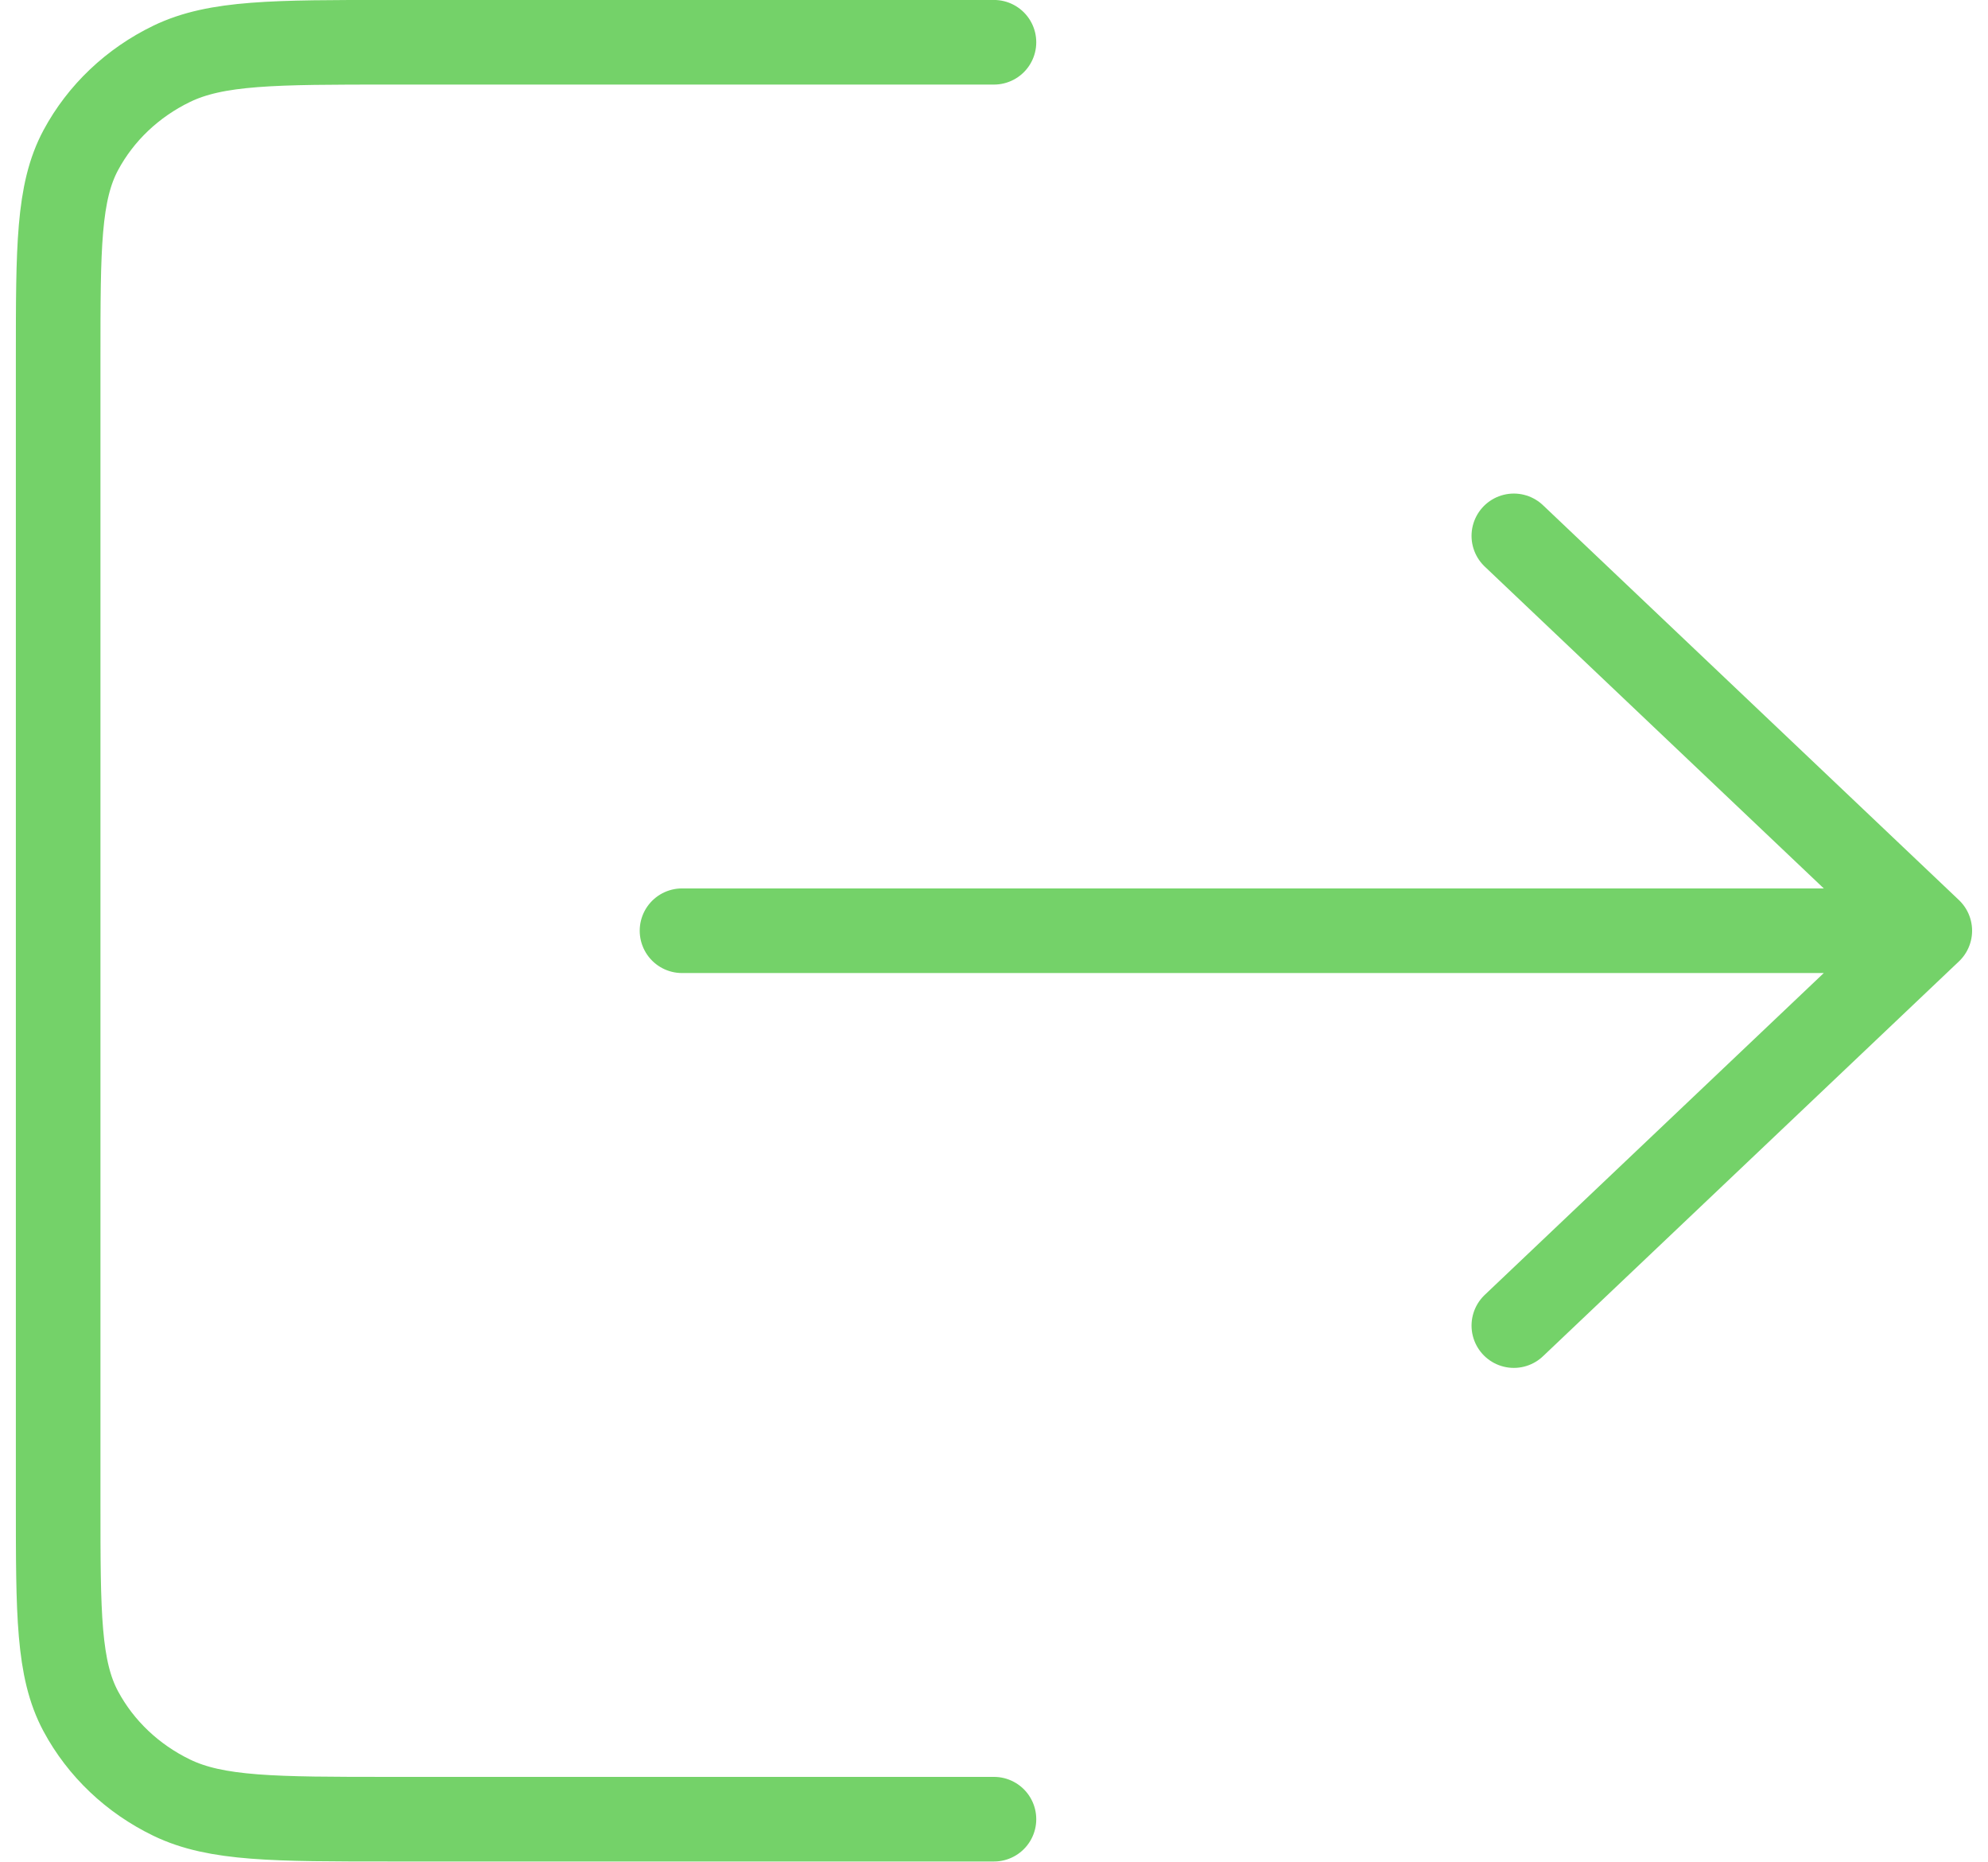
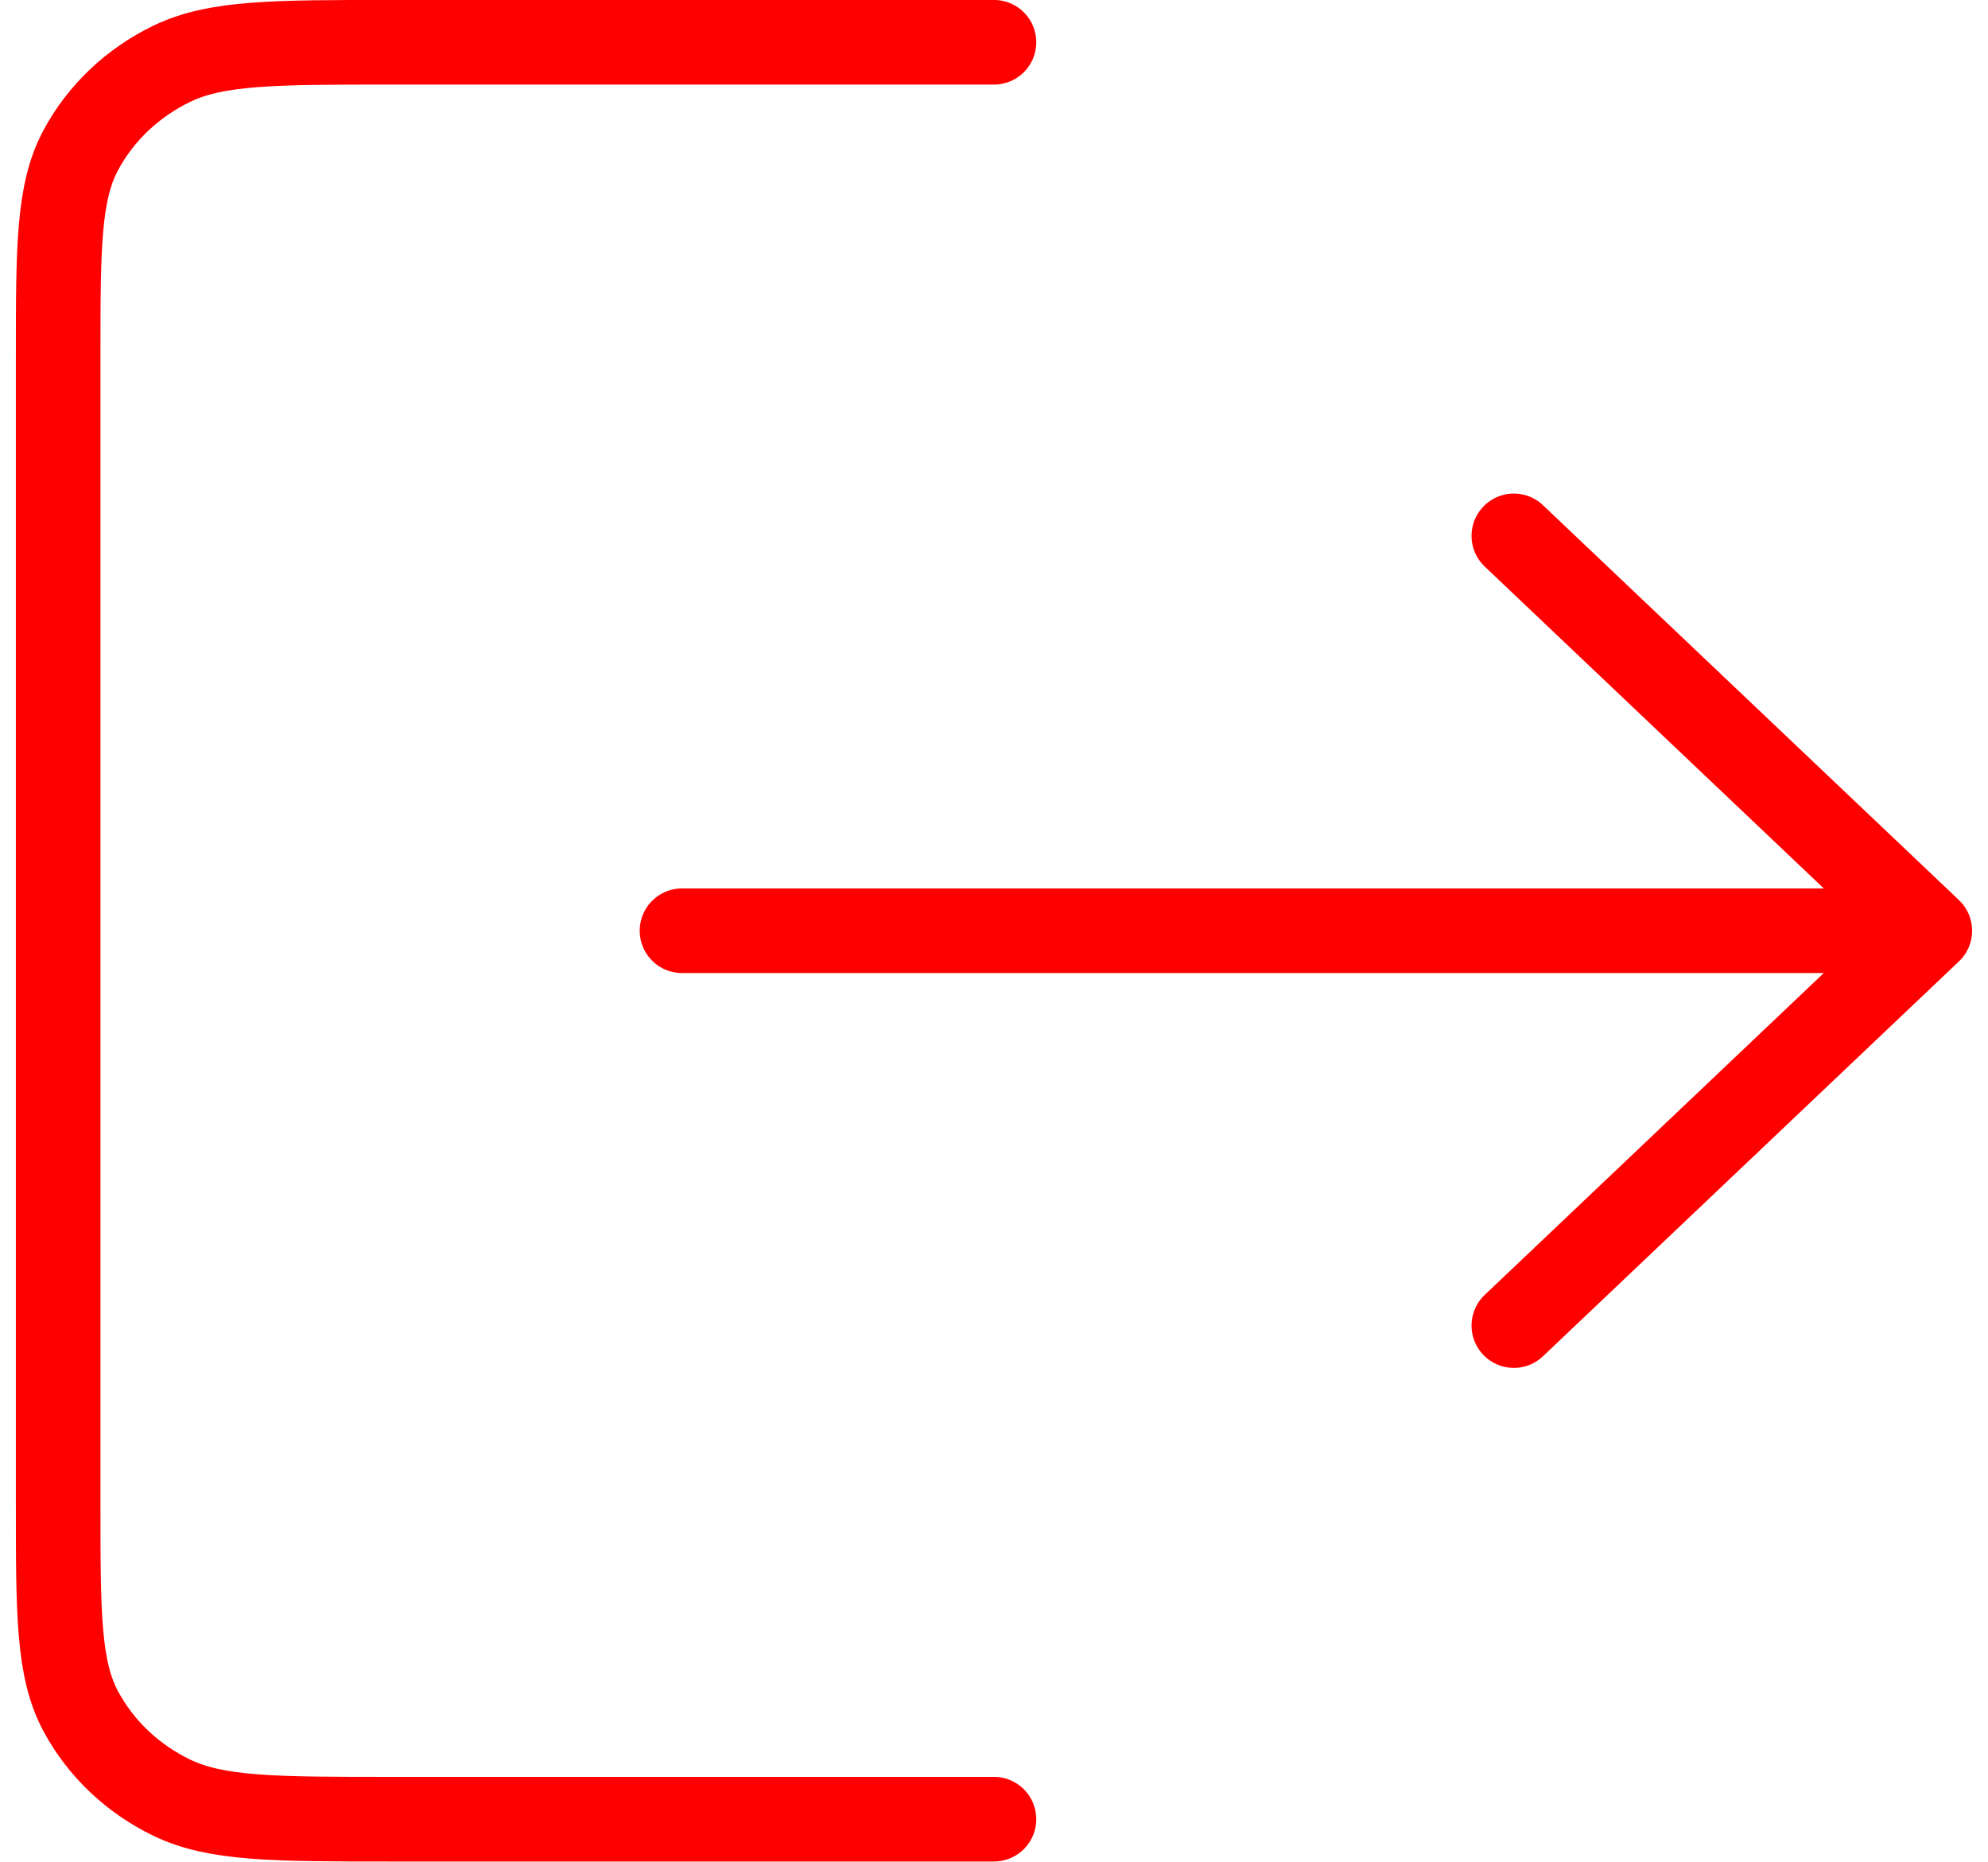
<svg xmlns="http://www.w3.org/2000/svg" width="47" height="44" viewBox="0 0 47 44" fill="none">
-   <path d="M35.79 12.666L45.624 21.999M45.624 21.999L35.79 31.332M45.624 21.999H16.124M23.499 0.999H9.242C6.489 0.999 5.112 0.999 4.06 1.508C3.135 1.955 2.383 2.669 1.911 3.547C1.375 4.545 1.375 5.852 1.375 8.466V35.532C1.375 38.146 1.375 39.453 1.911 40.451C2.383 41.329 3.135 42.043 4.06 42.49C5.112 42.999 6.489 42.999 9.242 42.999H23.499" stroke="#74D269" stroke-width="2" stroke-linecap="round" stroke-linejoin="round" />
+   <path d="M35.79 12.666L45.624 21.999M45.624 21.999L35.79 31.332M45.624 21.999H16.124M23.499 0.999H9.242C6.489 0.999 5.112 0.999 4.06 1.508C3.135 1.955 2.383 2.669 1.911 3.547C1.375 4.545 1.375 5.852 1.375 8.466V35.532C1.375 38.146 1.375 39.453 1.911 40.451C2.383 41.329 3.135 42.043 4.06 42.49C5.112 42.999 6.489 42.999 9.242 42.999H23.499" stroke="red" stroke-width="2" stroke-linecap="round" stroke-linejoin="round" />
</svg>
